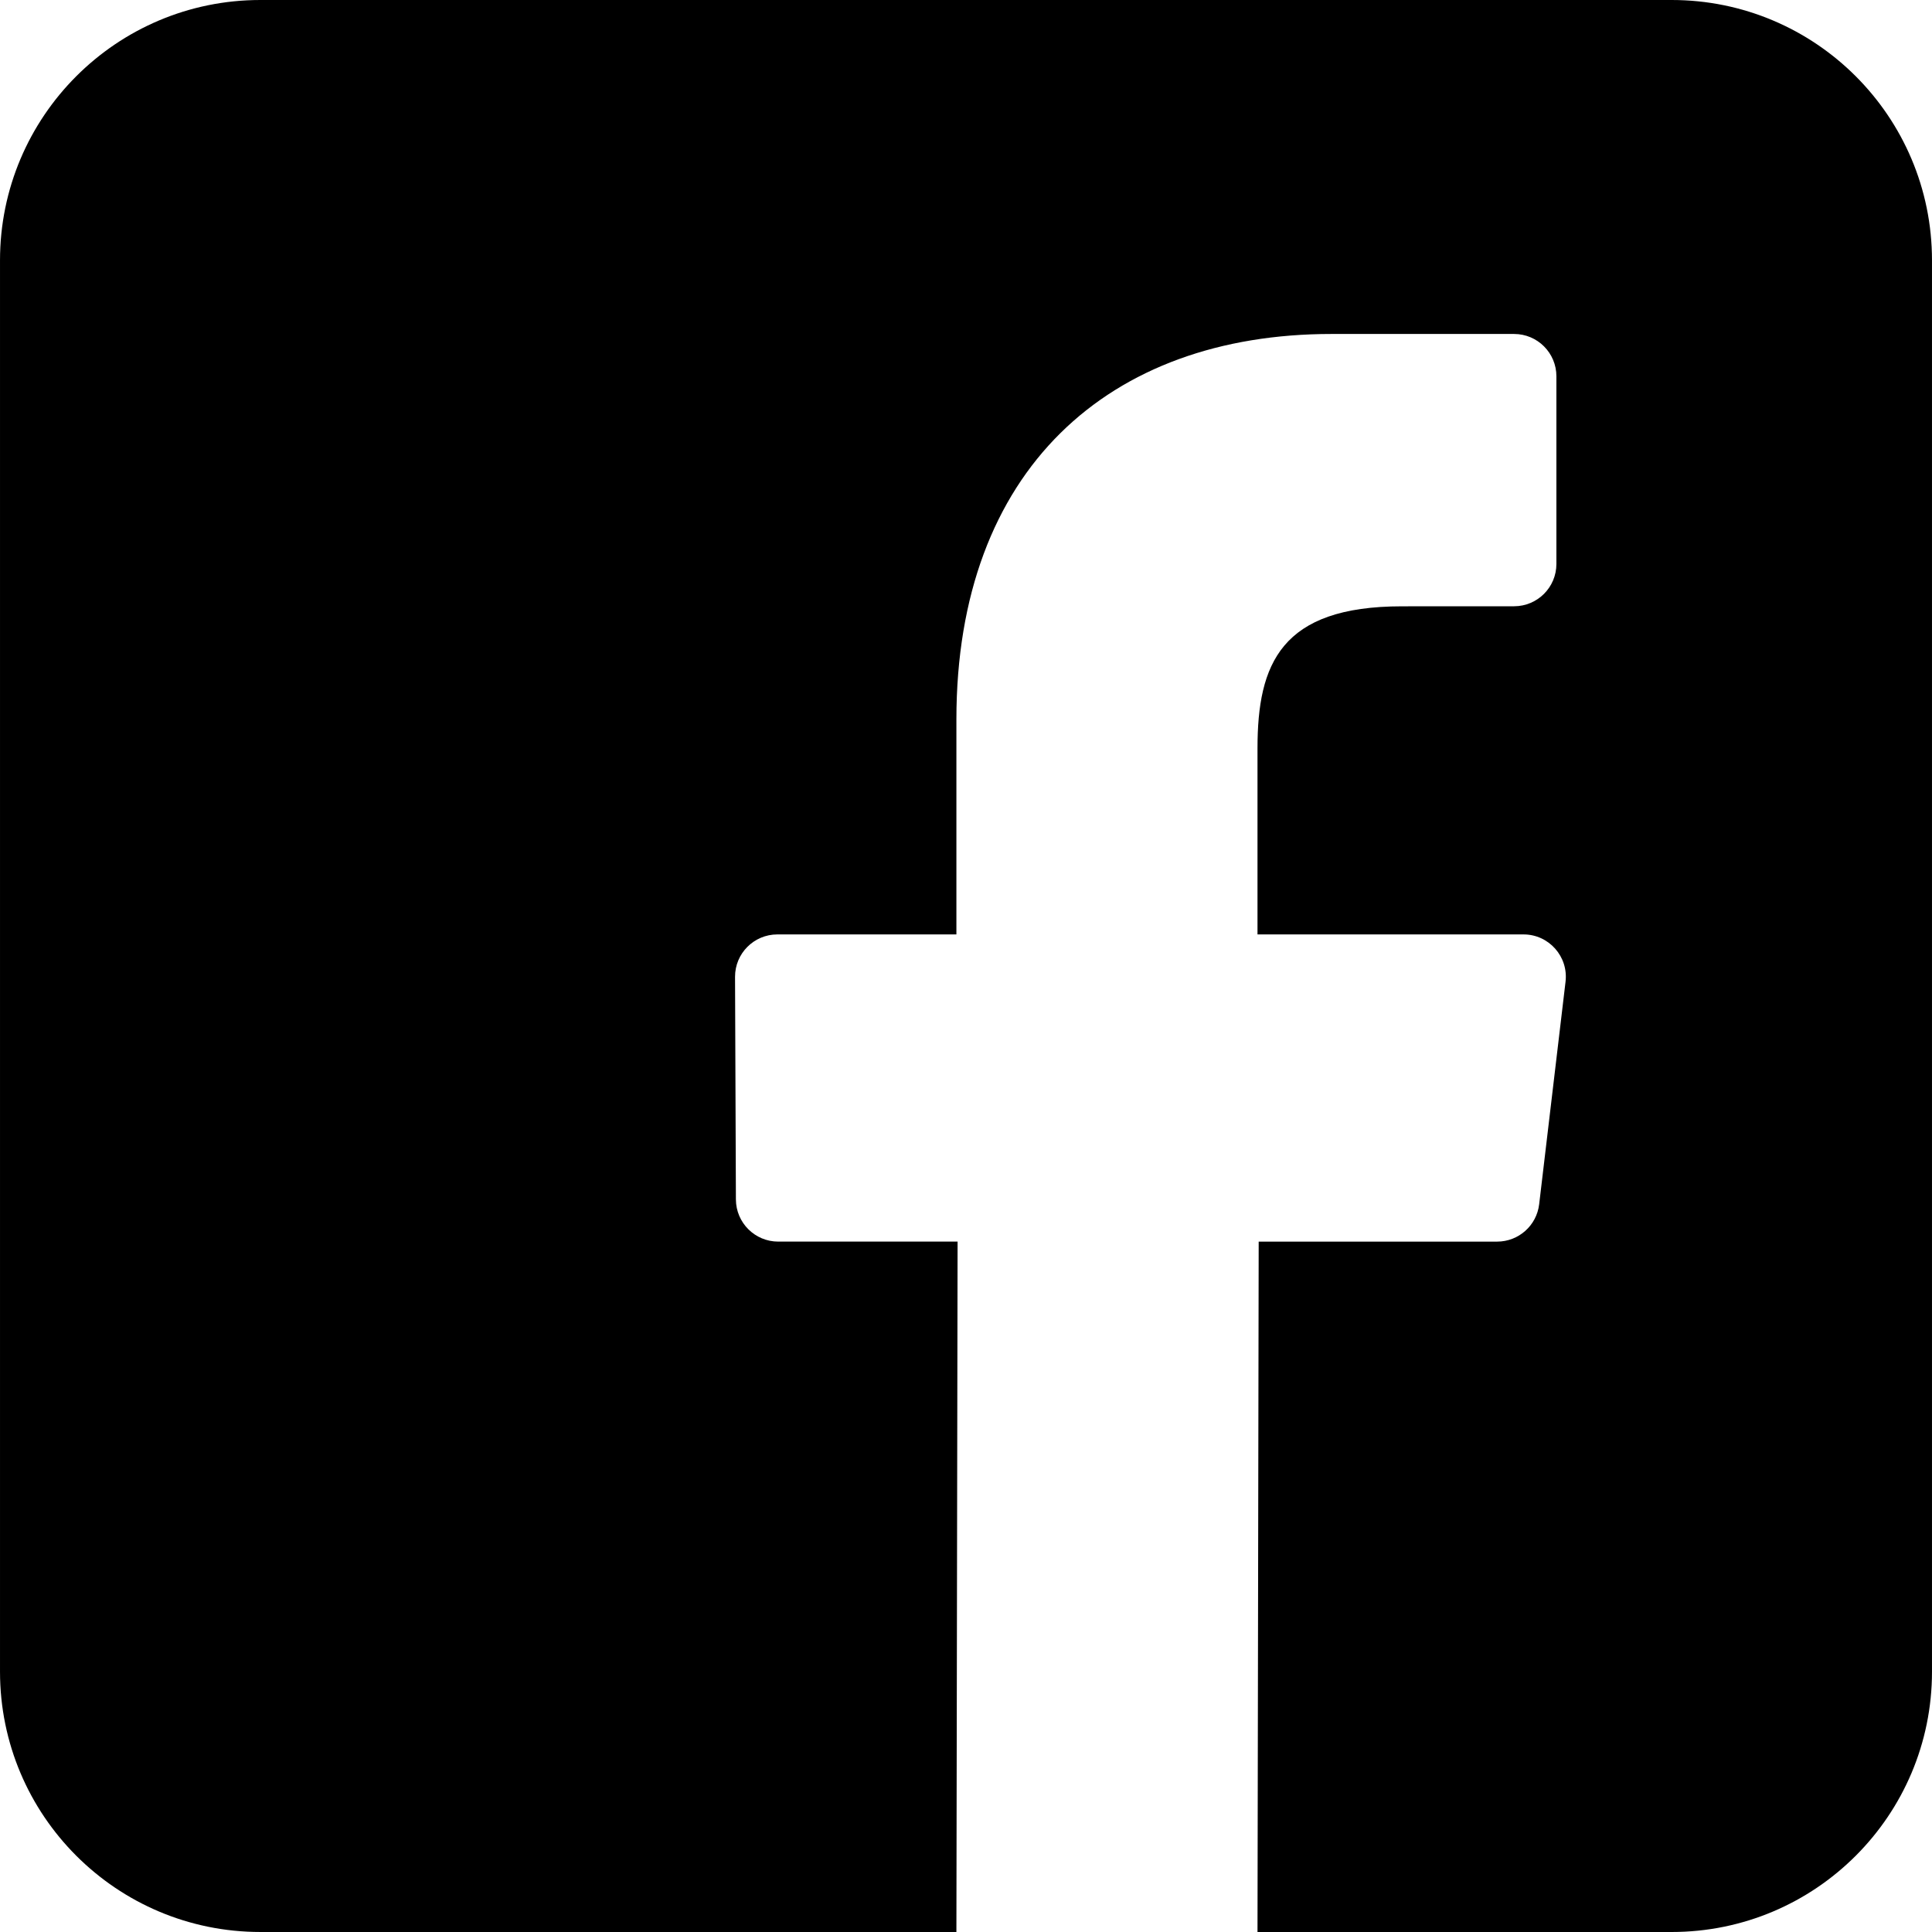
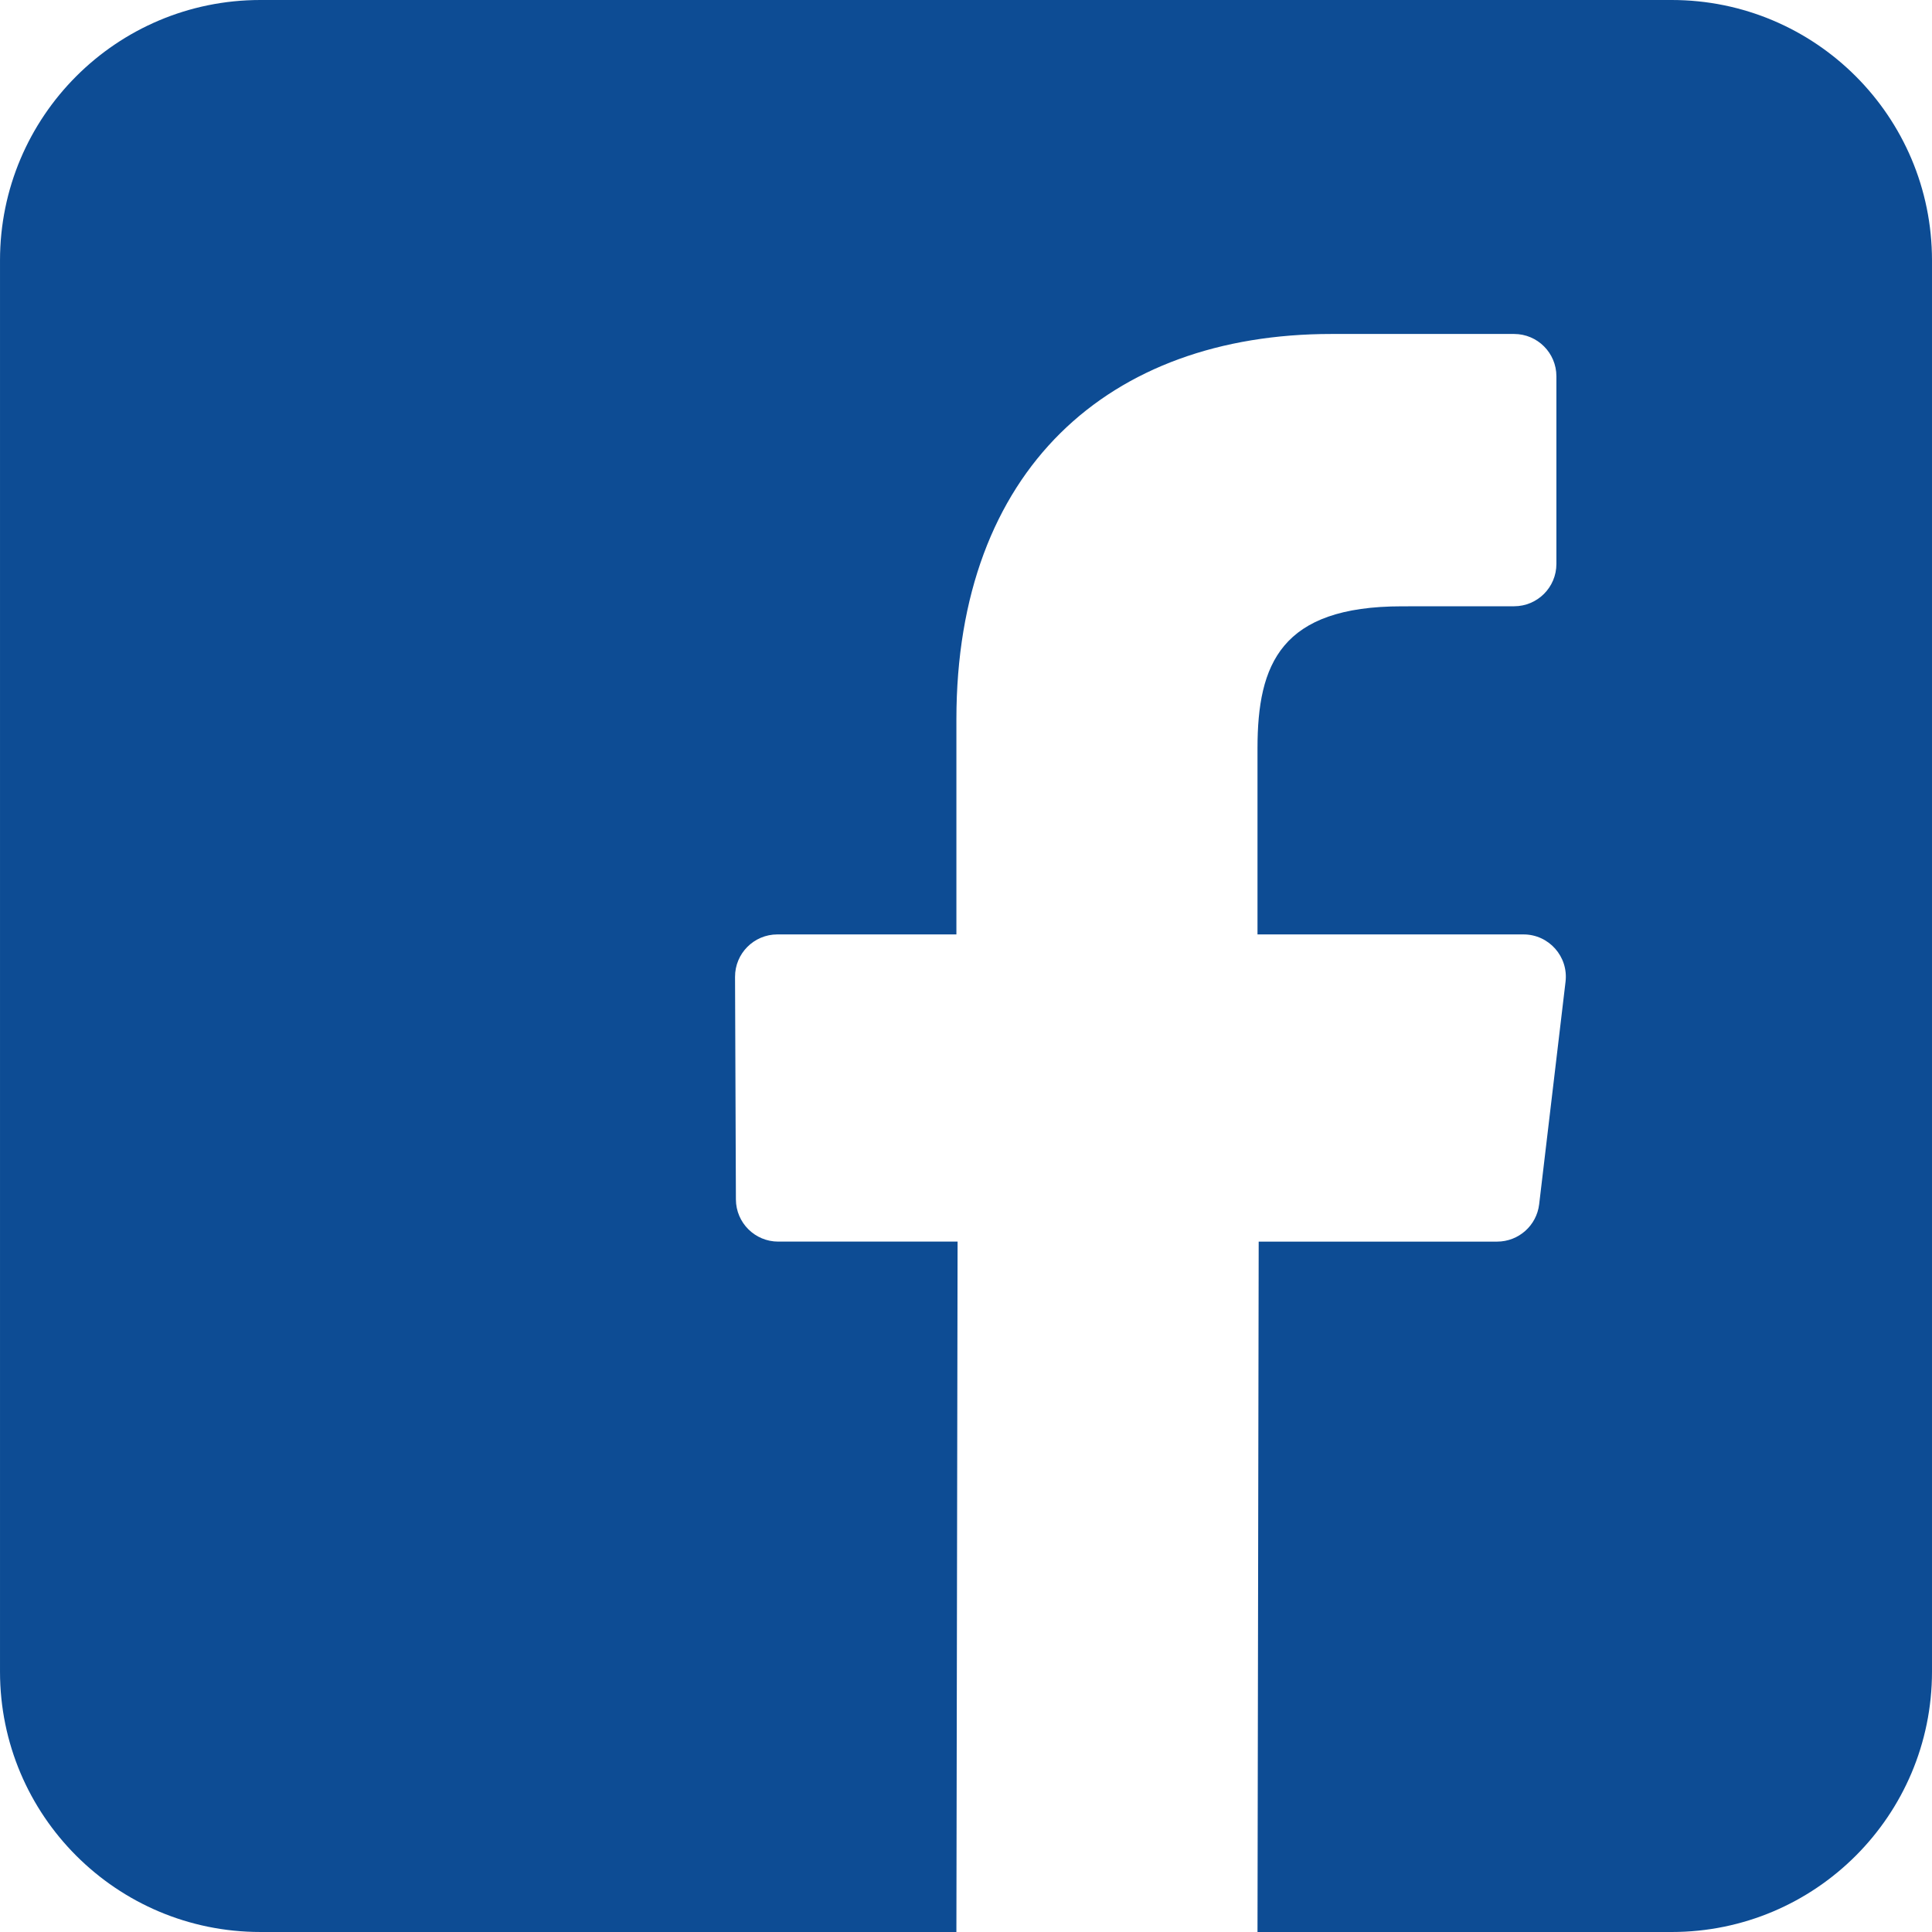
- <svg xmlns="http://www.w3.org/2000/svg" version="1.1" id="Layer_1" x="0px" y="0px" viewBox="0 0 408.788 408.788" style="enable-background:new 0 0 408.788 408.788;" xml:space="preserve">
+ <svg xmlns="http://www.w3.org/2000/svg" fill="#0D4C94" version="1.1" id="Layer_1" x="0px" y="0px" viewBox="0 0 408.788 408.788" style="enable-background:new 0 0 408.788 408.788;" xml:space="preserve">
  <path d="M353.701,0H55.087C24.665,0,0.002,24.662,0.002,55.085v298.616c0,30.423,24.662,55.085,55.085,55.085  h147.275l0.251-146.078h-37.951c-4.932,0-8.935-3.988-8.954-8.92l-0.182-47.087c-0.019-4.959,3.996-8.989,8.955-8.989h37.882  v-45.498c0-52.8,32.247-81.55,79.348-81.55h38.65c4.945,0,8.955,4.009,8.955,8.955v39.704c0,4.944-4.007,8.952-8.95,8.955  l-23.719,0.011c-25.615,0-30.575,12.172-30.575,30.035v39.389h56.285c5.363,0,9.524,4.683,8.892,10.009l-5.581,47.087  c-0.534,4.506-4.355,7.901-8.892,7.901h-50.453l-0.251,146.078h87.631c30.422,0,55.084-24.662,55.084-55.084V55.085  C408.786,24.662,384.124,0,353.701,0z" />
  <g>
</g>
  <g>
</g>
  <g>
</g>
  <g>
</g>
  <g>
</g>
  <g>
</g>
  <g>
</g>
  <g>
</g>
  <g>
</g>
  <g>
</g>
  <g>
</g>
  <g>
</g>
  <g>
</g>
  <g>
</g>
  <g>
</g>
</svg>
